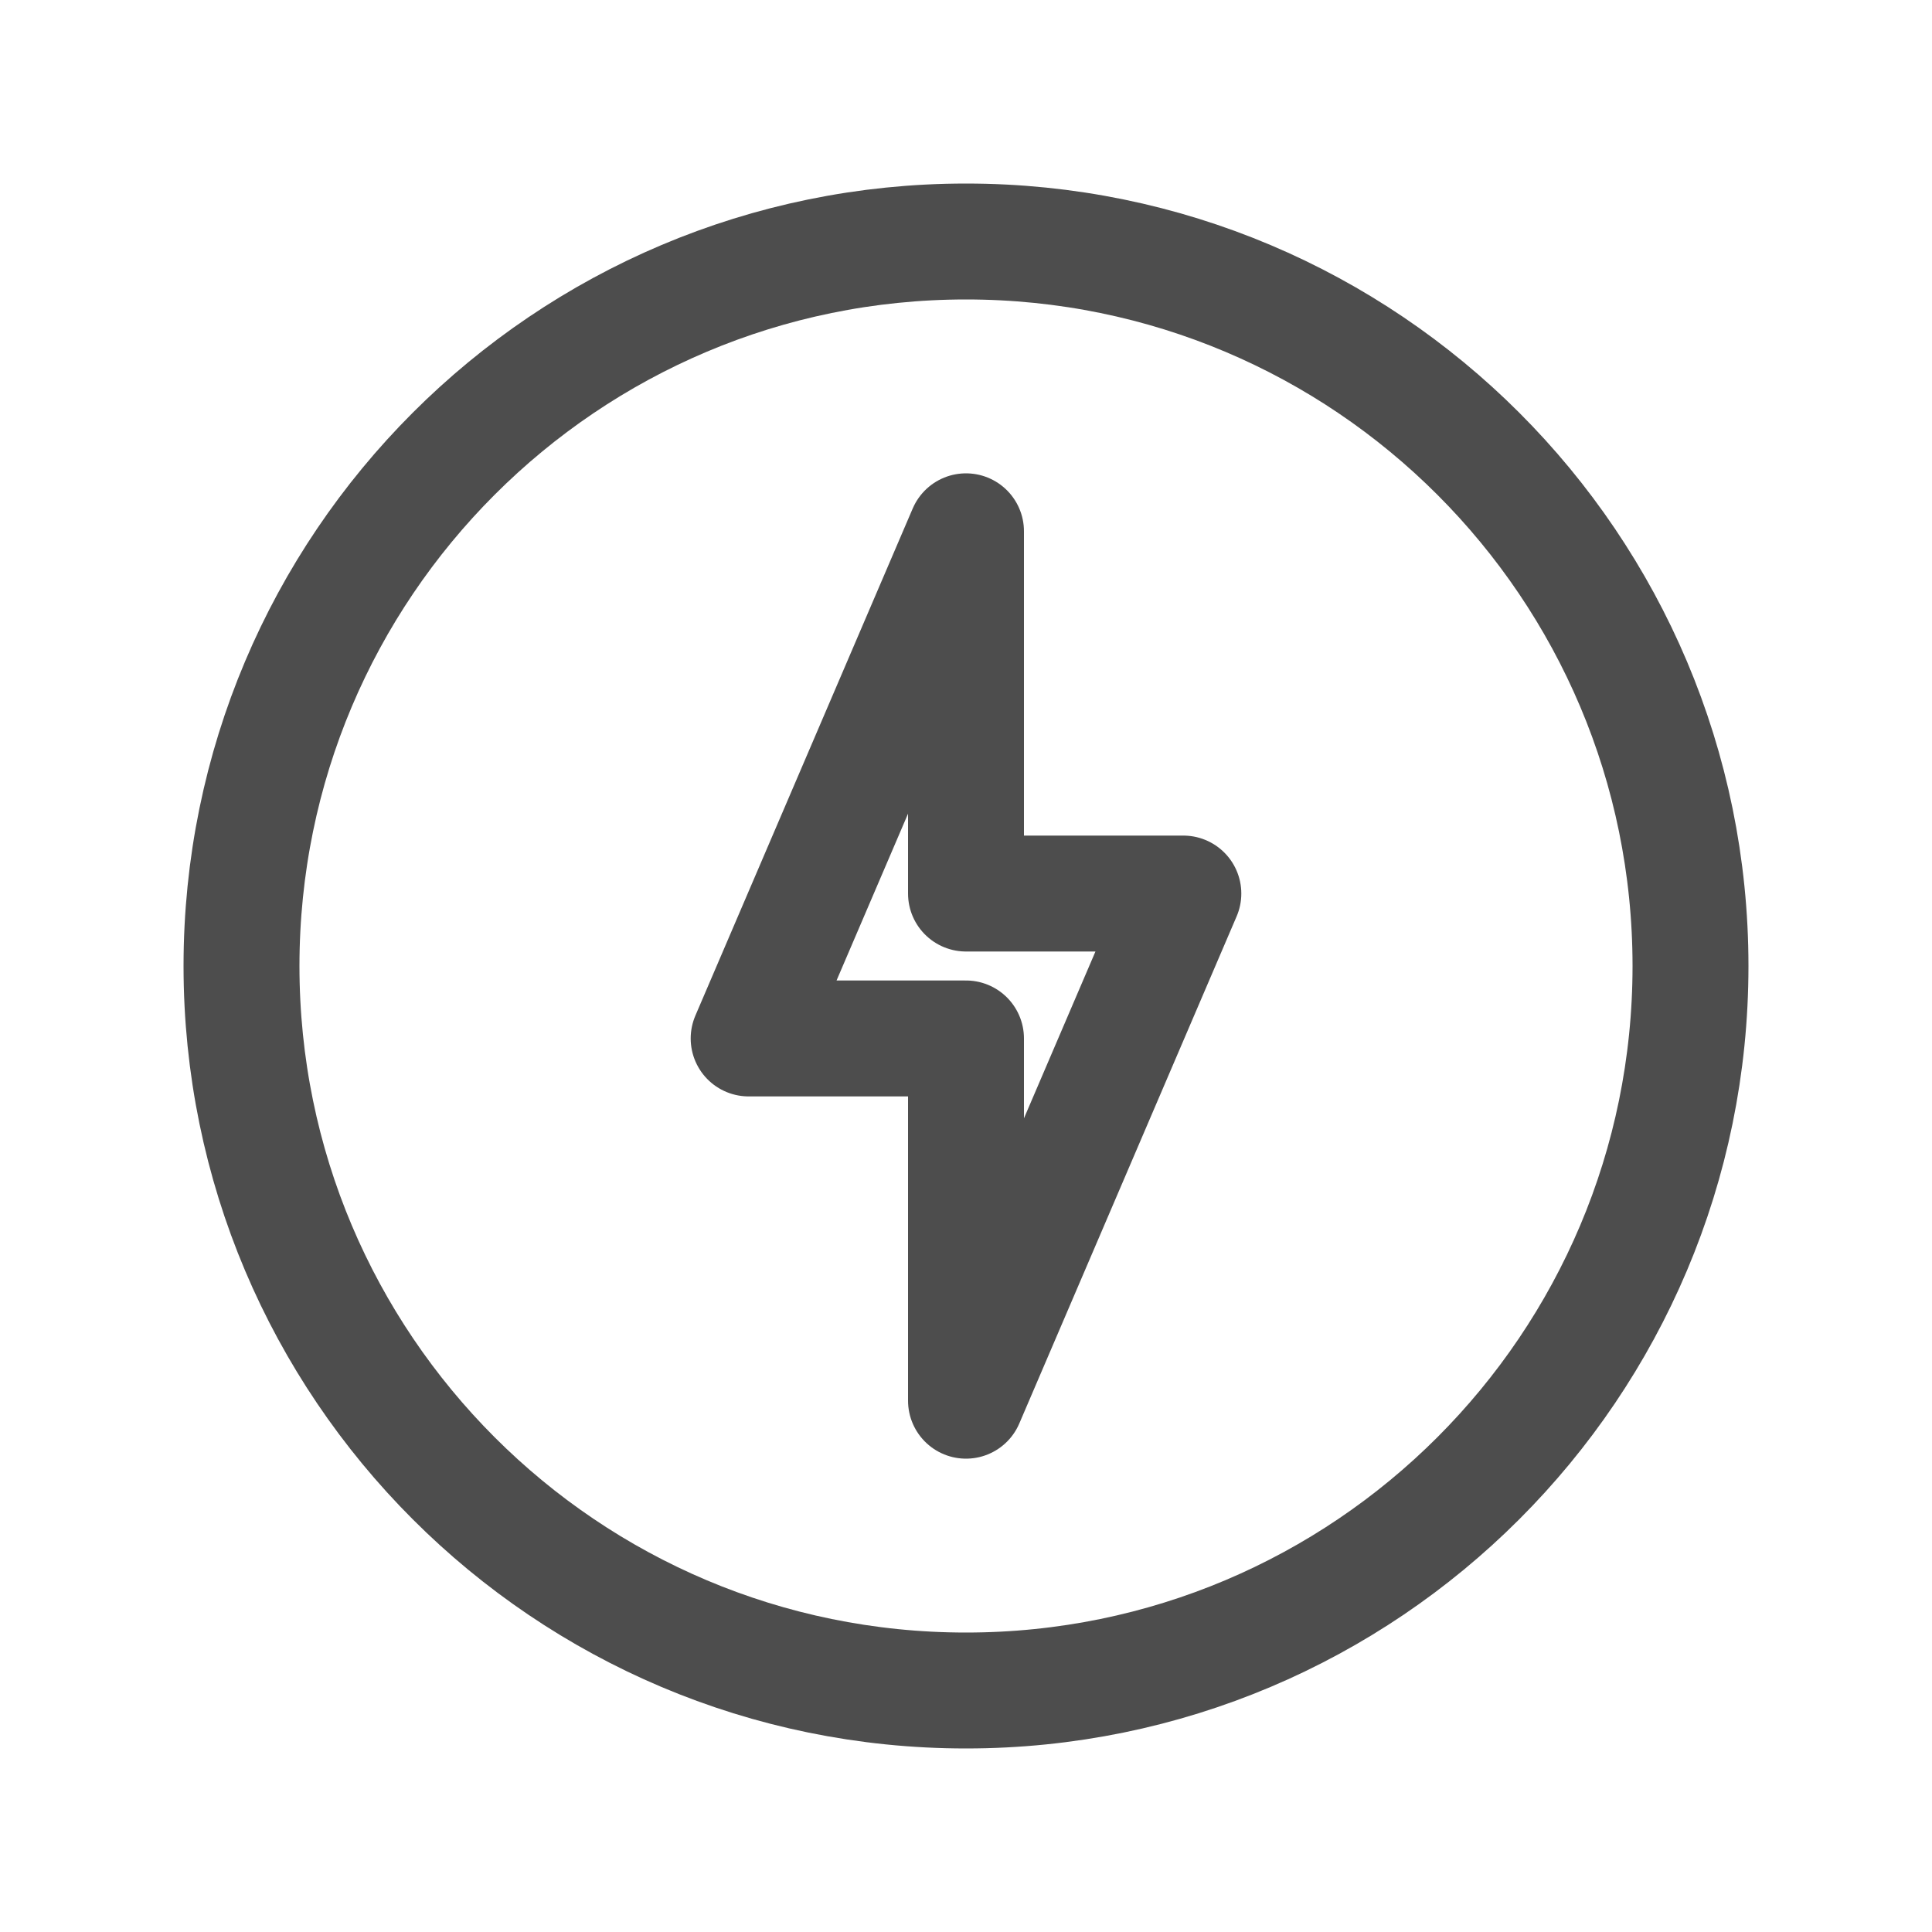
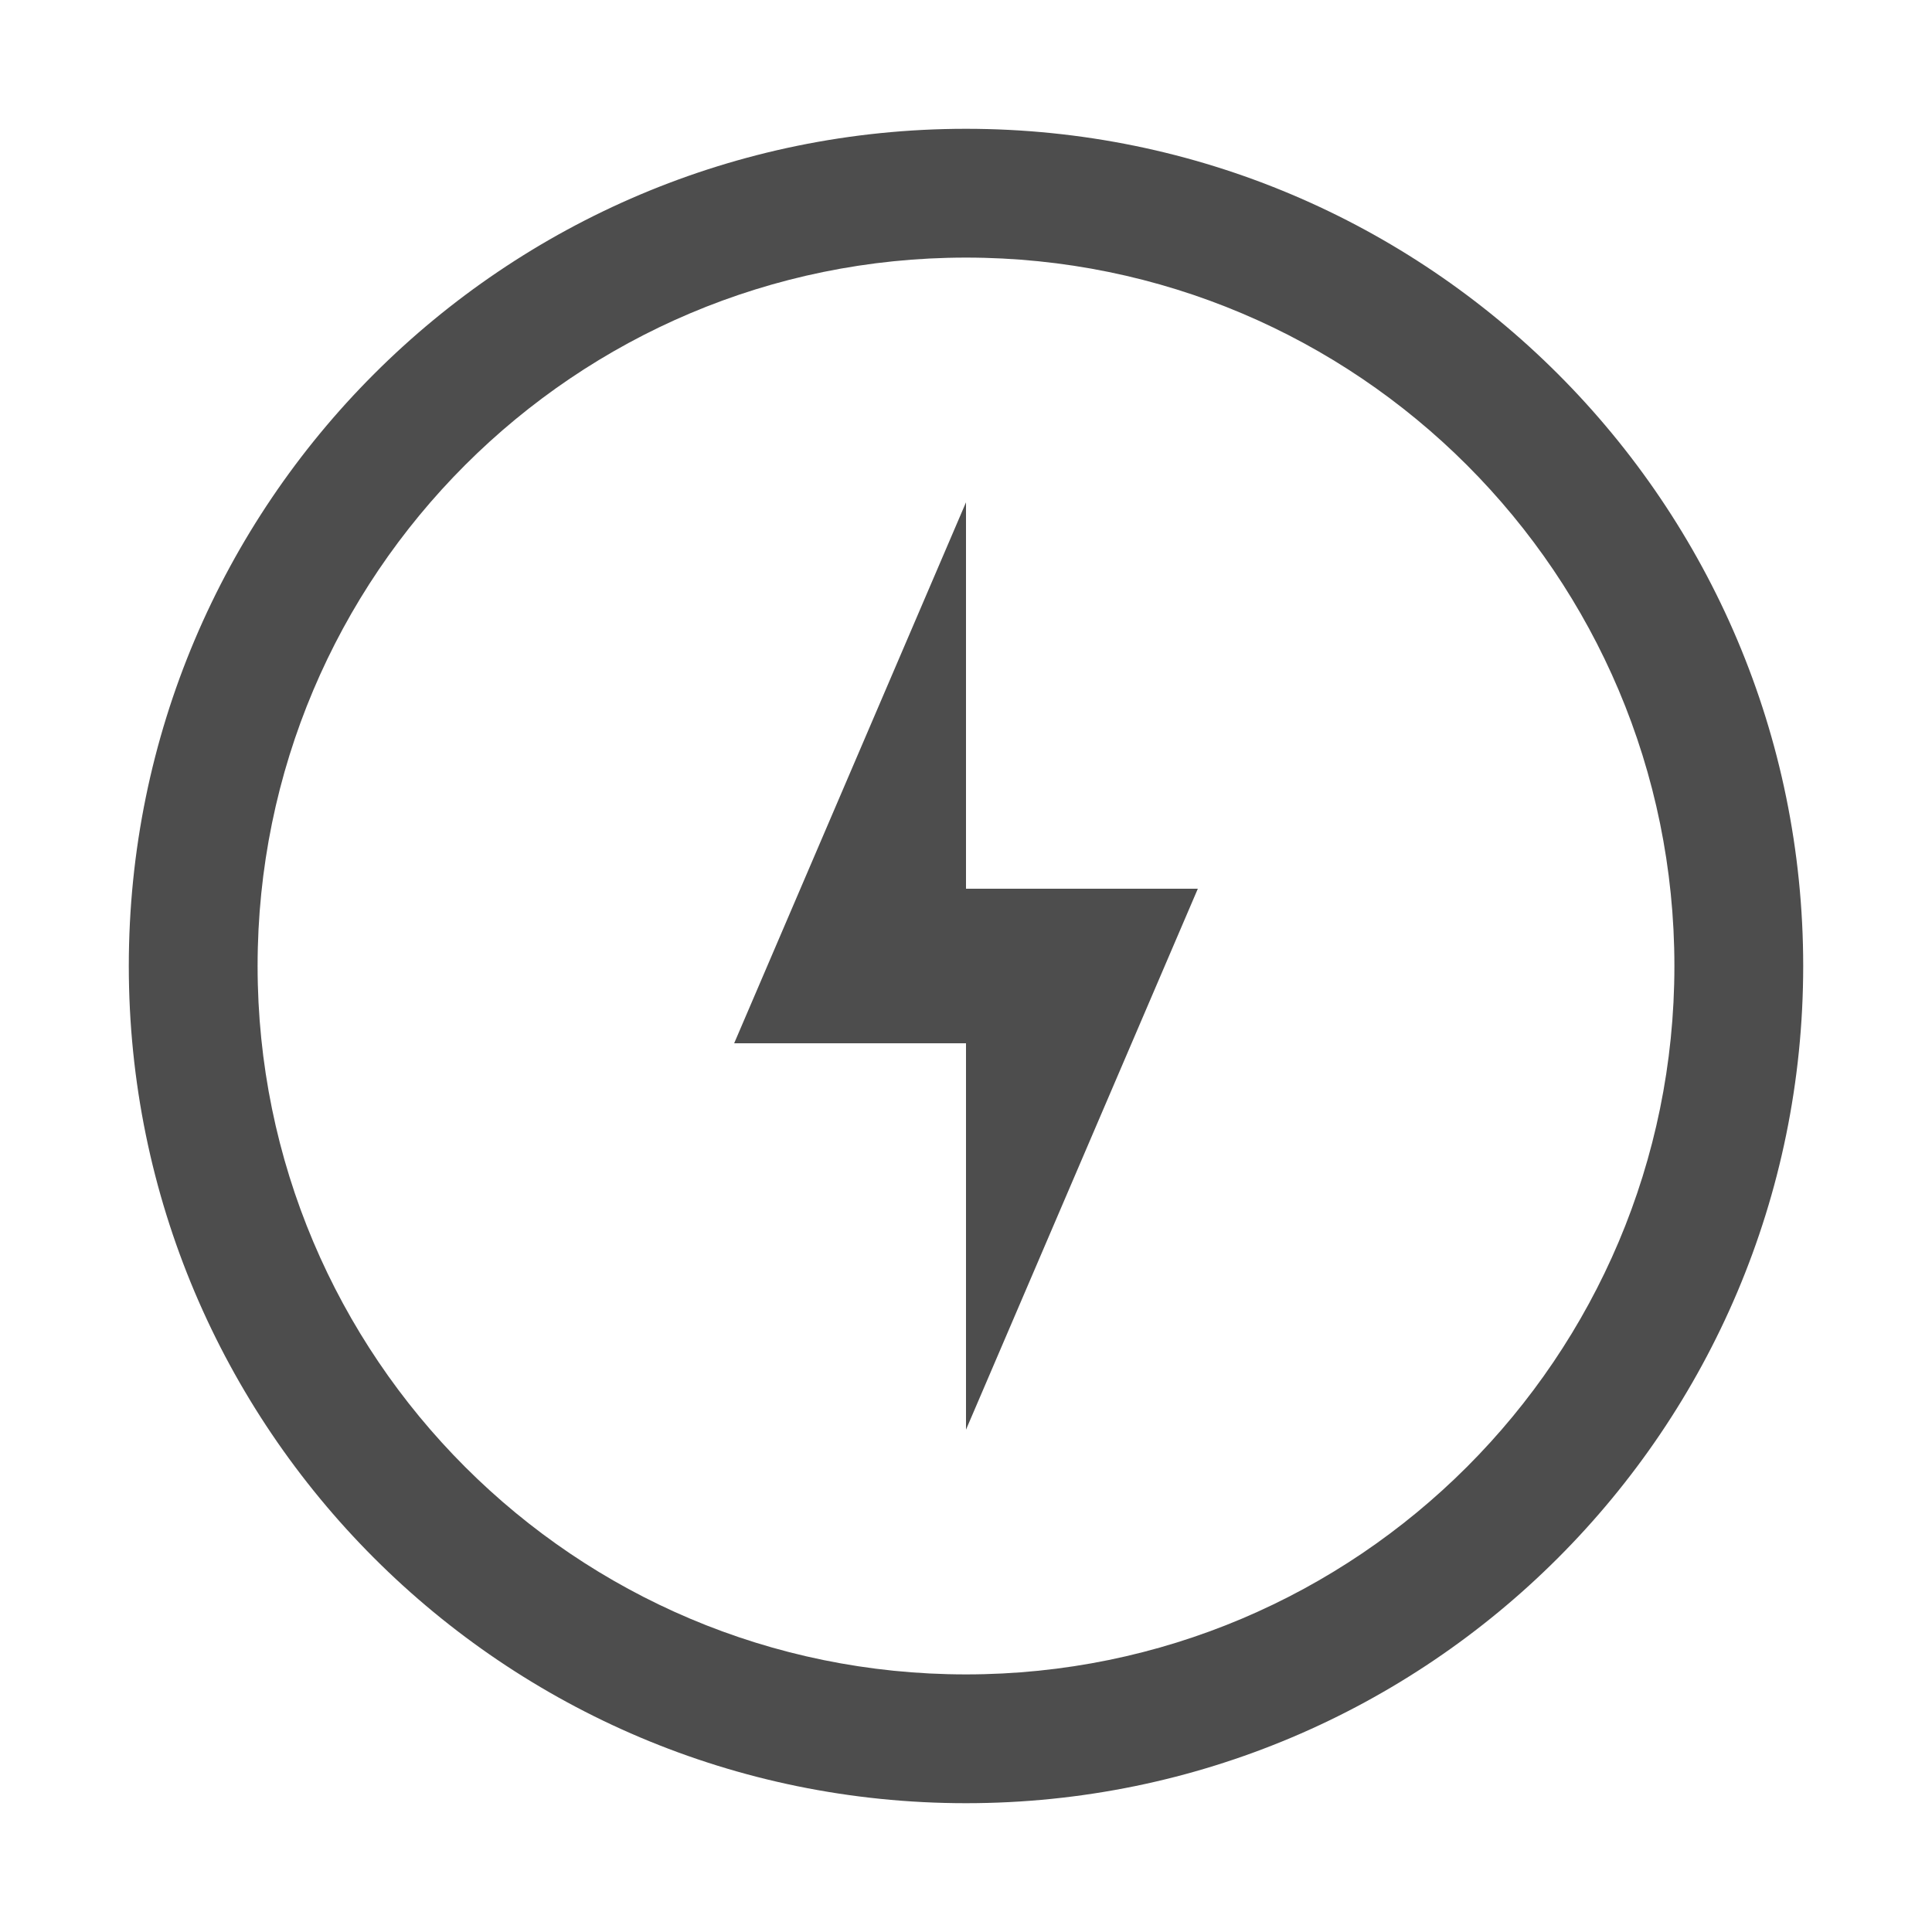
- <svg xmlns="http://www.w3.org/2000/svg" width="20" height="20" viewBox="0 0 20 20" fill="none">
-   <path d="M17.5 10C17.5 14.142 14.142 17.5 10 17.5C5.858 17.5 2.5 14.142 2.5 10C2.5 5.858 5.858 2.5 10 2.5C14.142 2.5 17.5 5.858 17.5 10Z" stroke="#4D4D4D" stroke-width="1.2" stroke-linecap="round" stroke-linejoin="round" />
-   <path d="M7.75 10.75L10 5.5V9.25H12.25L10 14.5V10.75H7.75Z" stroke="#4D4D4D" stroke-width="1.2" stroke-linecap="round" stroke-linejoin="round" />
+ <svg xmlns="http://www.w3.org/2000/svg" width="20" height="20" viewBox="556.125 164.625 18.75 18.75" fill="none">
+   <path d="M565.5 173.25H567.75L565.5 178.5V174.75H563.25L565.5 169.5V173.25Z" fill="#4D4D4D" />
+   <path fill-rule="evenodd" clip-rule="evenodd" d="M565.5 165.875C569.987 165.875 573.625 169.513 573.625 174C573.625 178.487 569.987 182.125 565.5 182.125C561.013 182.125 557.375 178.487 557.375 174C557.375 169.513 561.013 165.875 565.5 165.875ZM565.5 167.125C561.703 167.125 558.625 170.203 558.625 174C558.625 177.797 561.703 180.875 565.5 180.875C569.297 180.875 572.375 177.797 572.375 174C572.375 170.203 569.297 167.125 565.5 167.125Z" fill="#4D4D4D" />
</svg>
